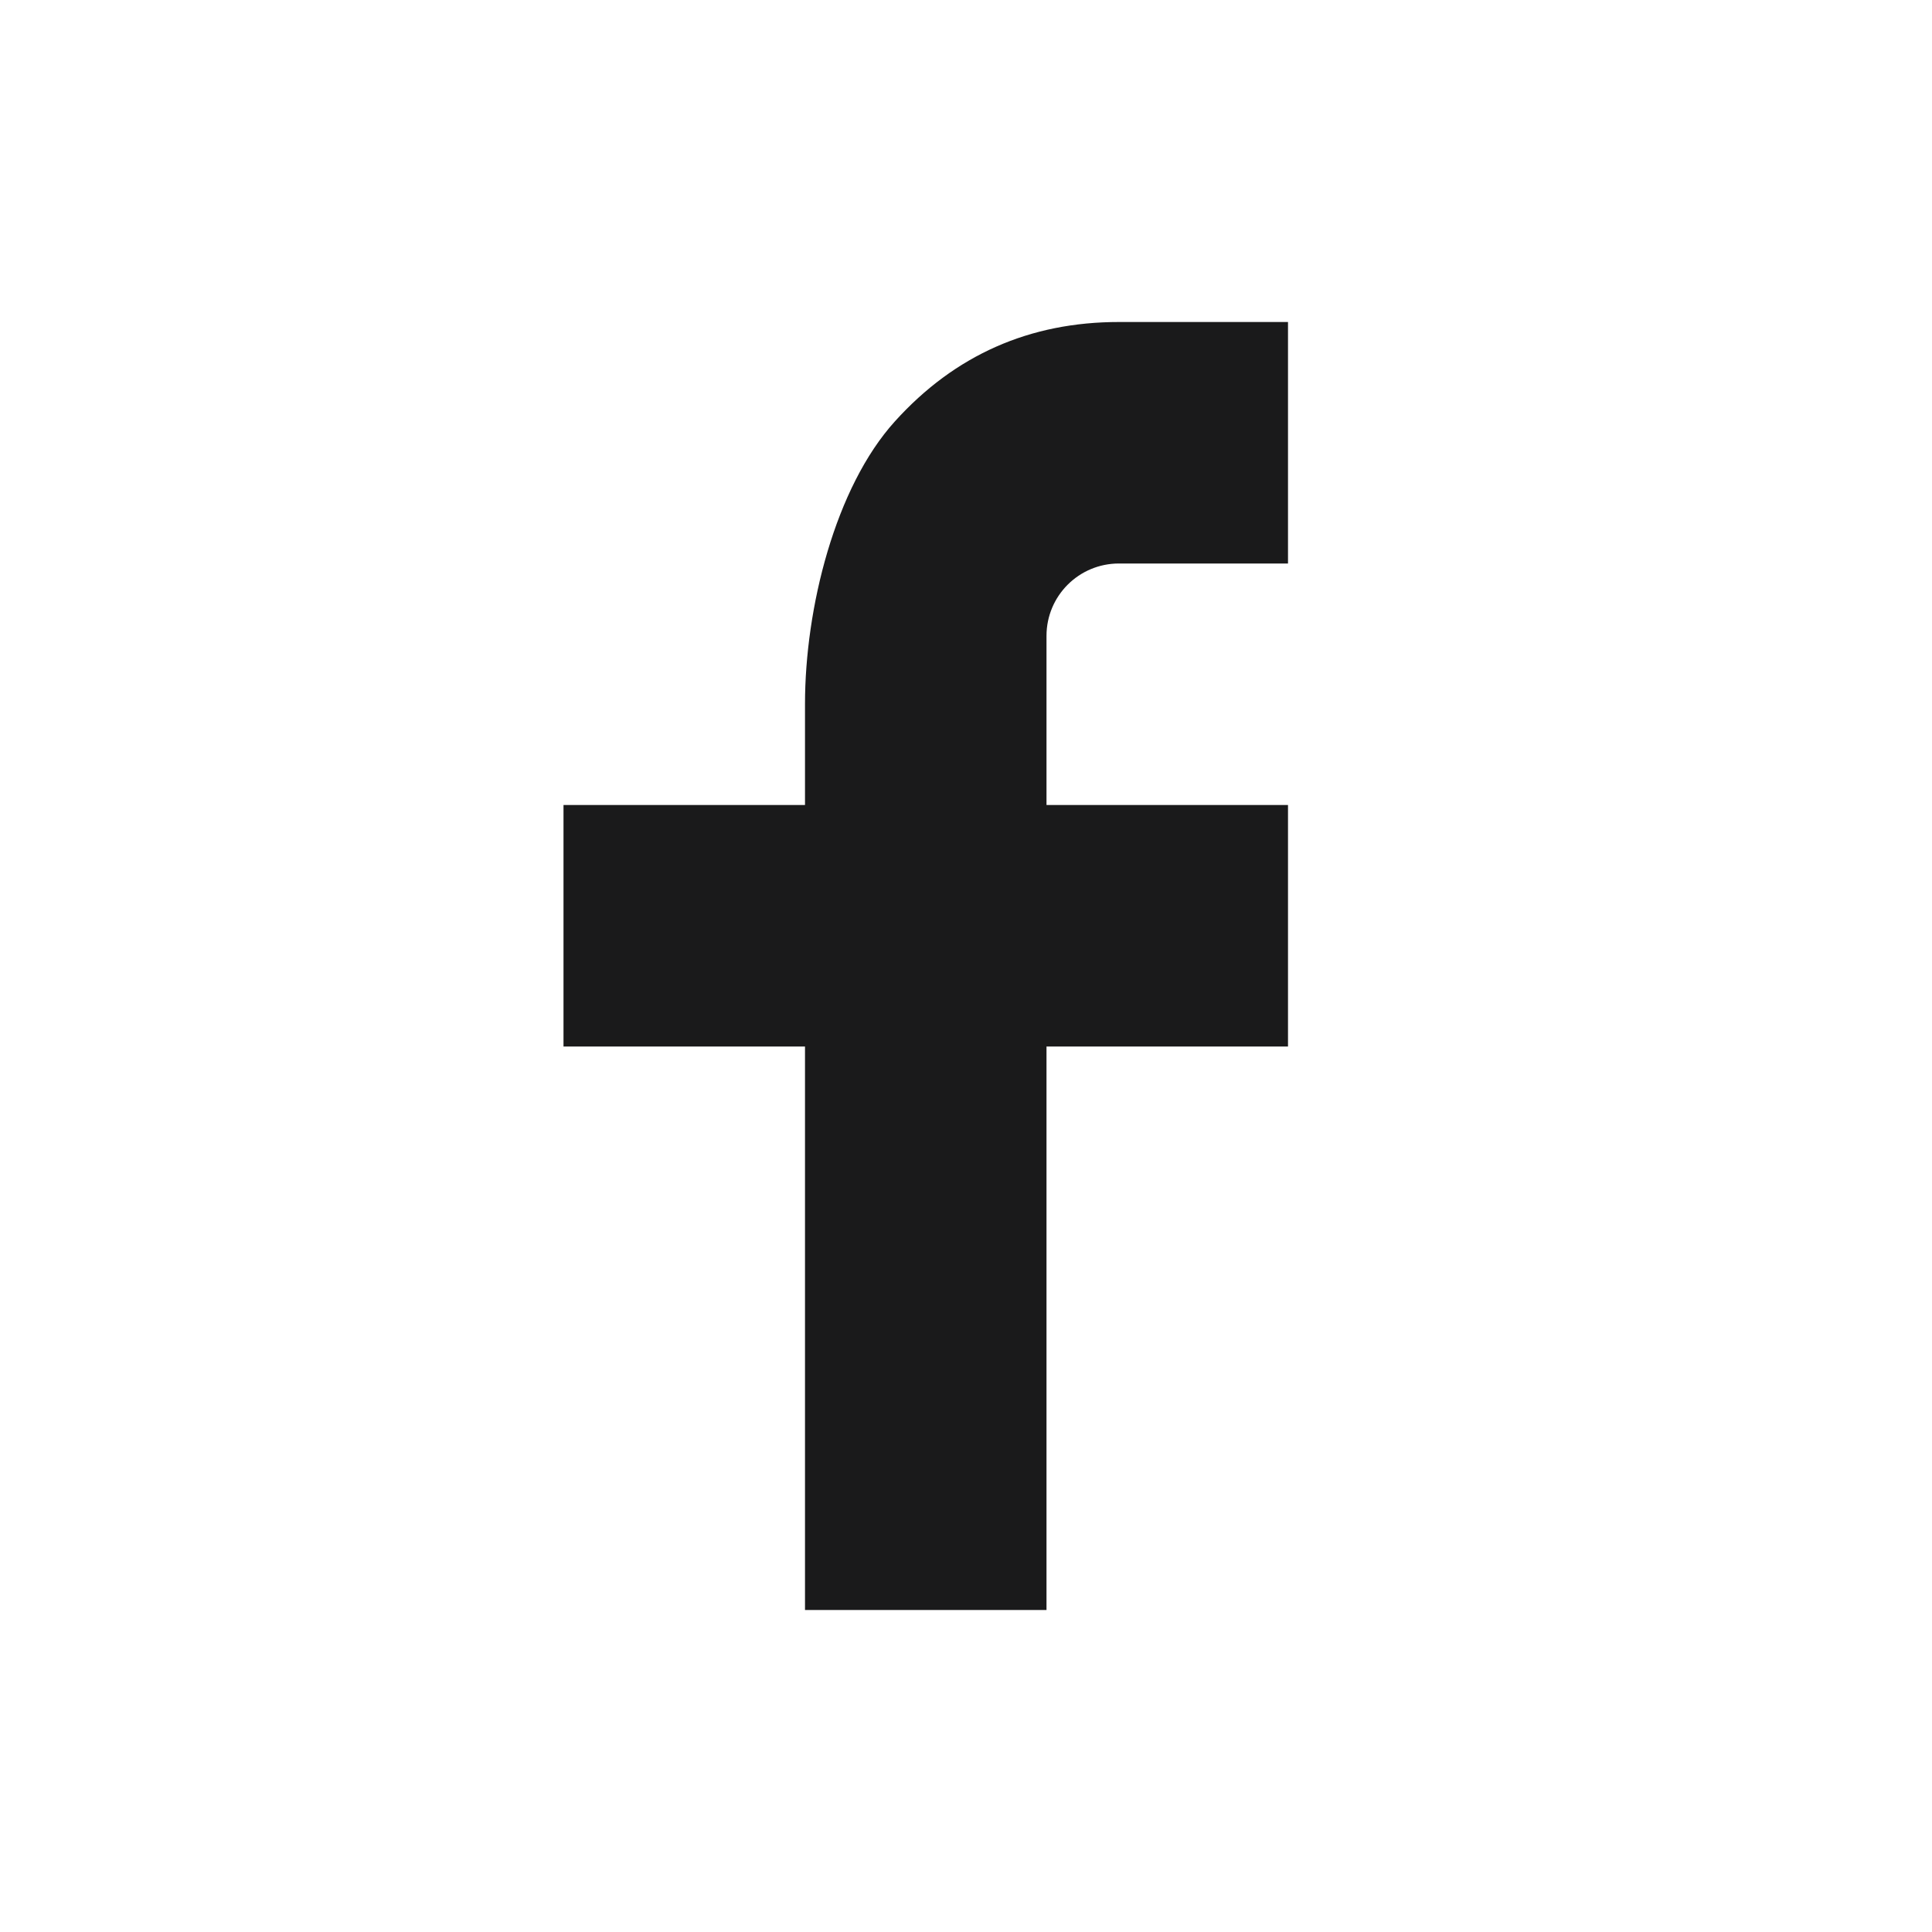
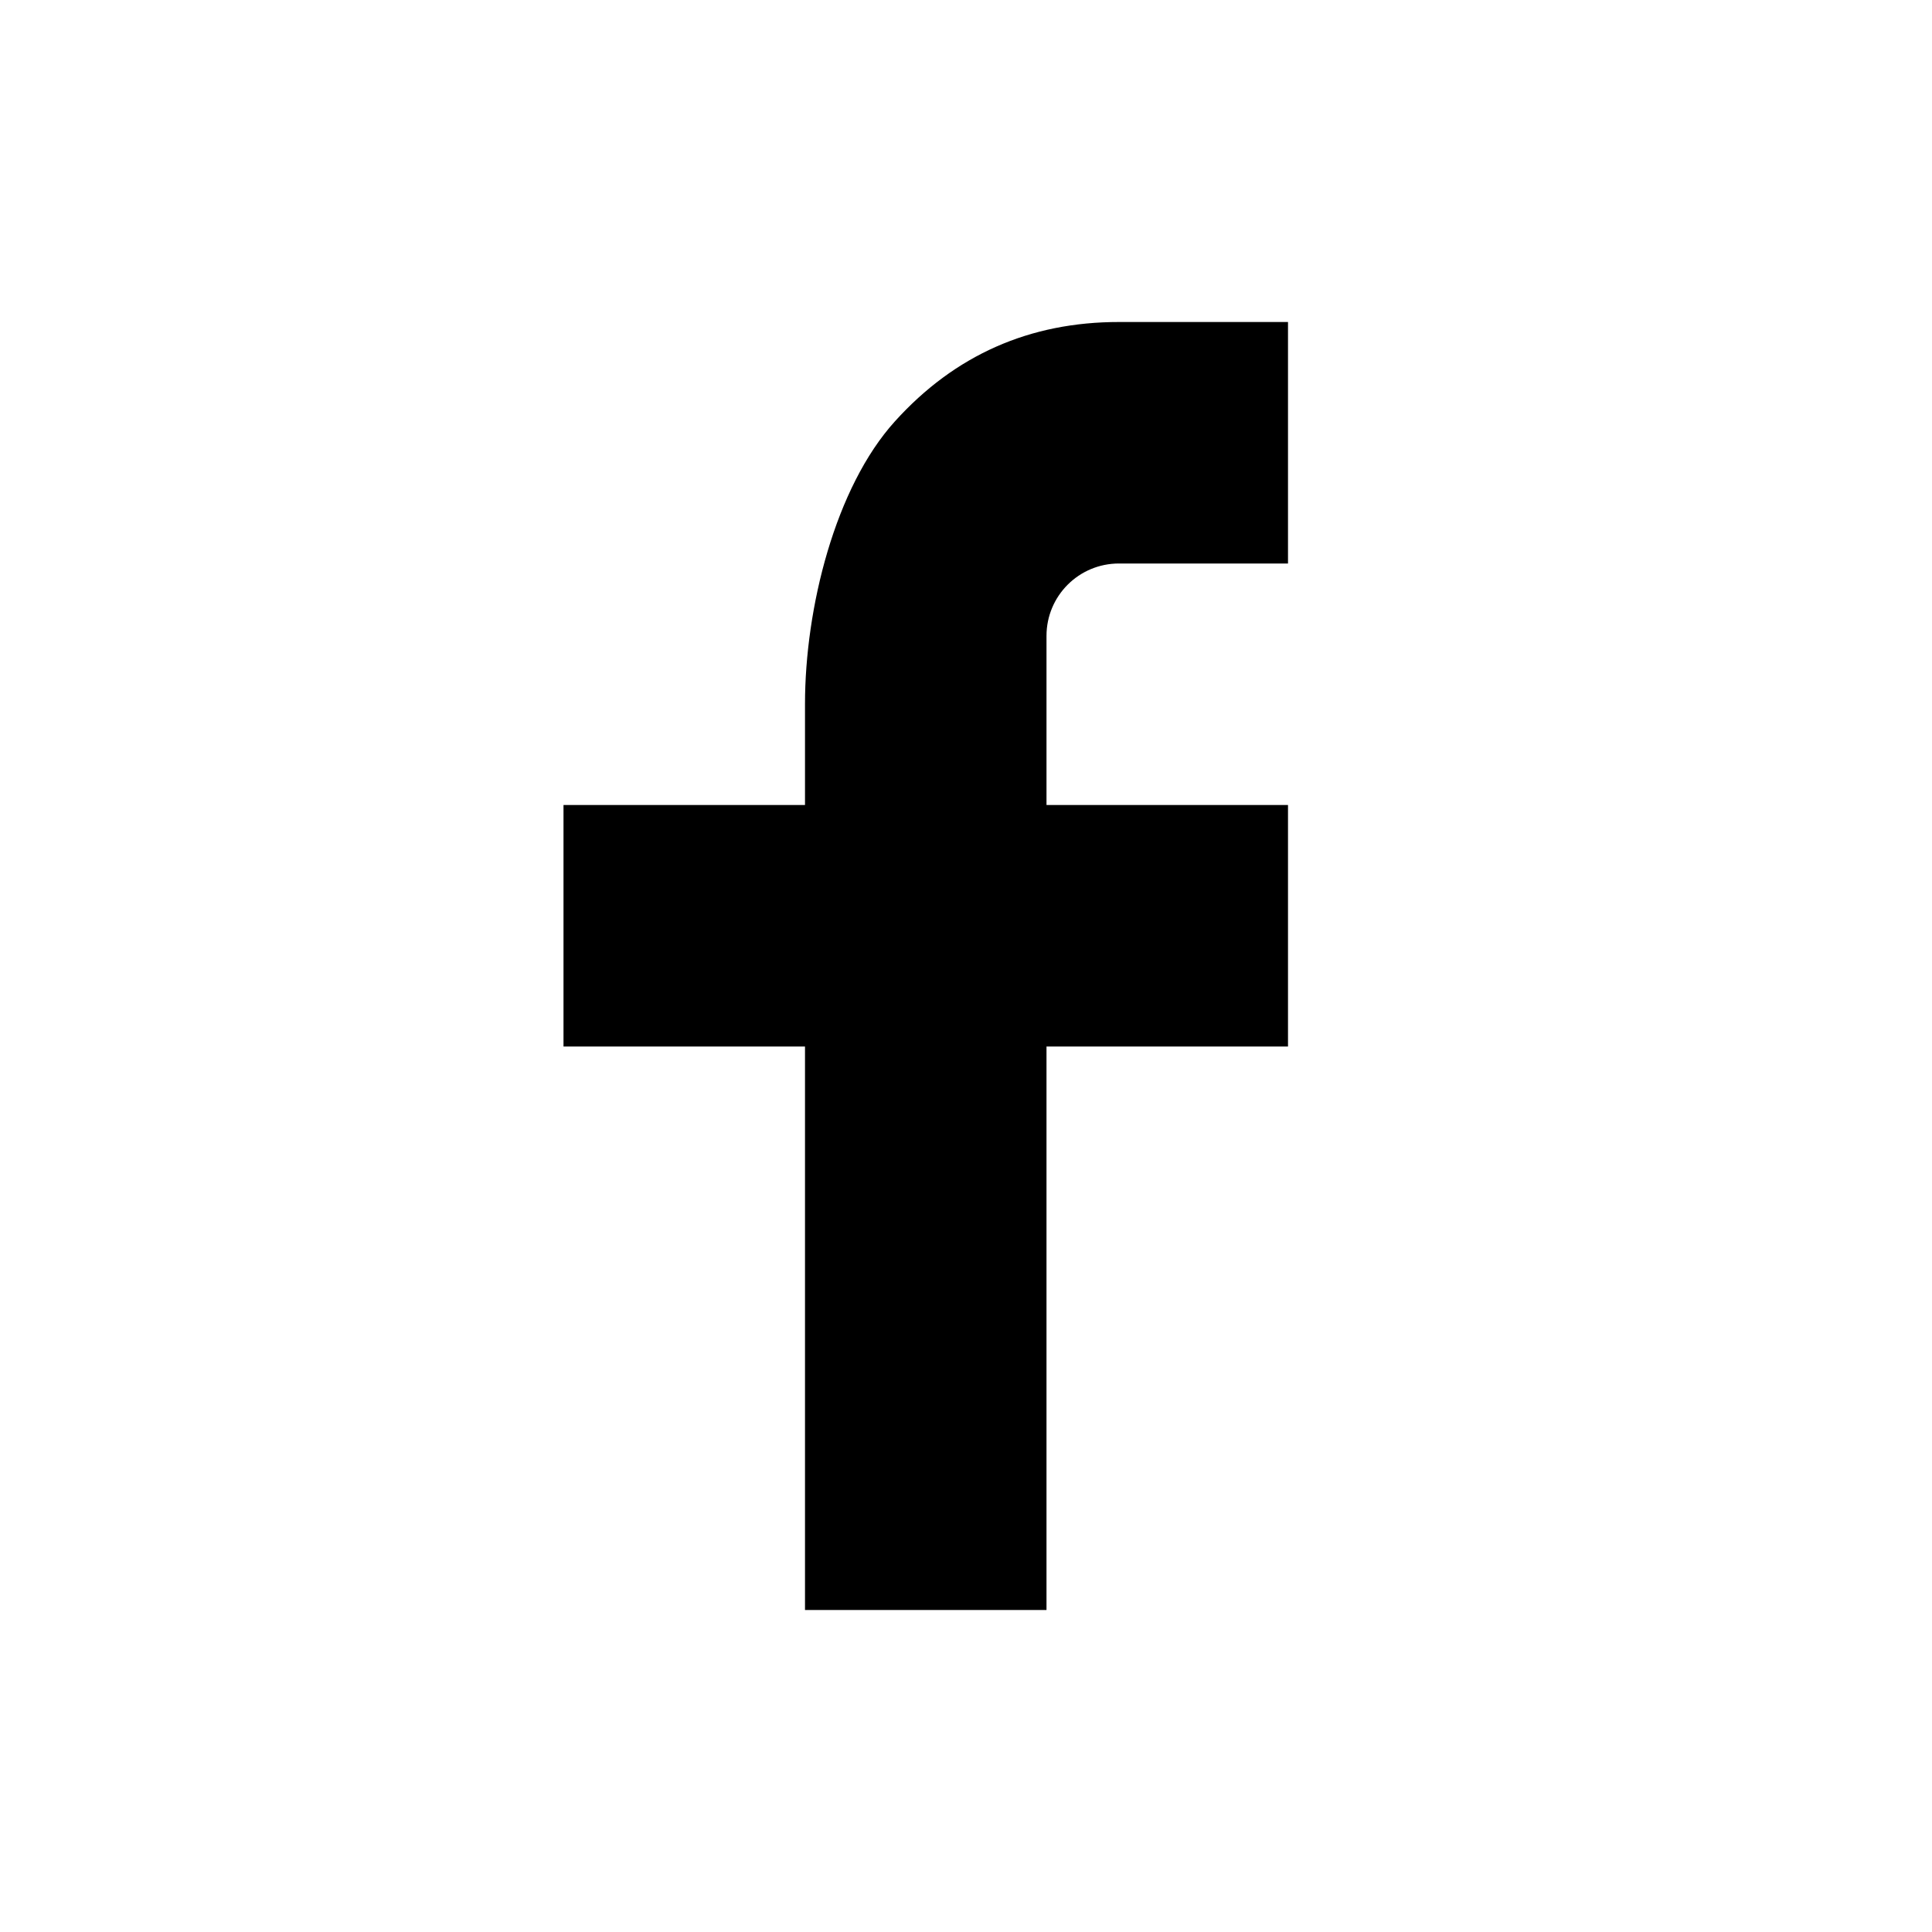
<svg xmlns="http://www.w3.org/2000/svg" width="24" height="24" viewBox="0 0 24 24" fill="none">
-   <path d="M13 10H16V13H13V20H10V13H7V10H10V8.745C10 7.556 10.374 6.054 11.118 5.233C11.862 4.41 12.791 3.999 13.904 4H16V7H13.9C13.402 7 13 7.402 13 7.899V10Z" fill="#1A1A1B" />
+   <path d="M13 10H16V13H13V20H10V13H7V10H10V8.745C10 7.556 10.374 6.054 11.118 5.233C11.862 4.41 12.791 3.999 13.904 4H16V7H13.9C13.402 7 13 7.402 13 7.899V10Z" fill="currentColor" />
</svg>
